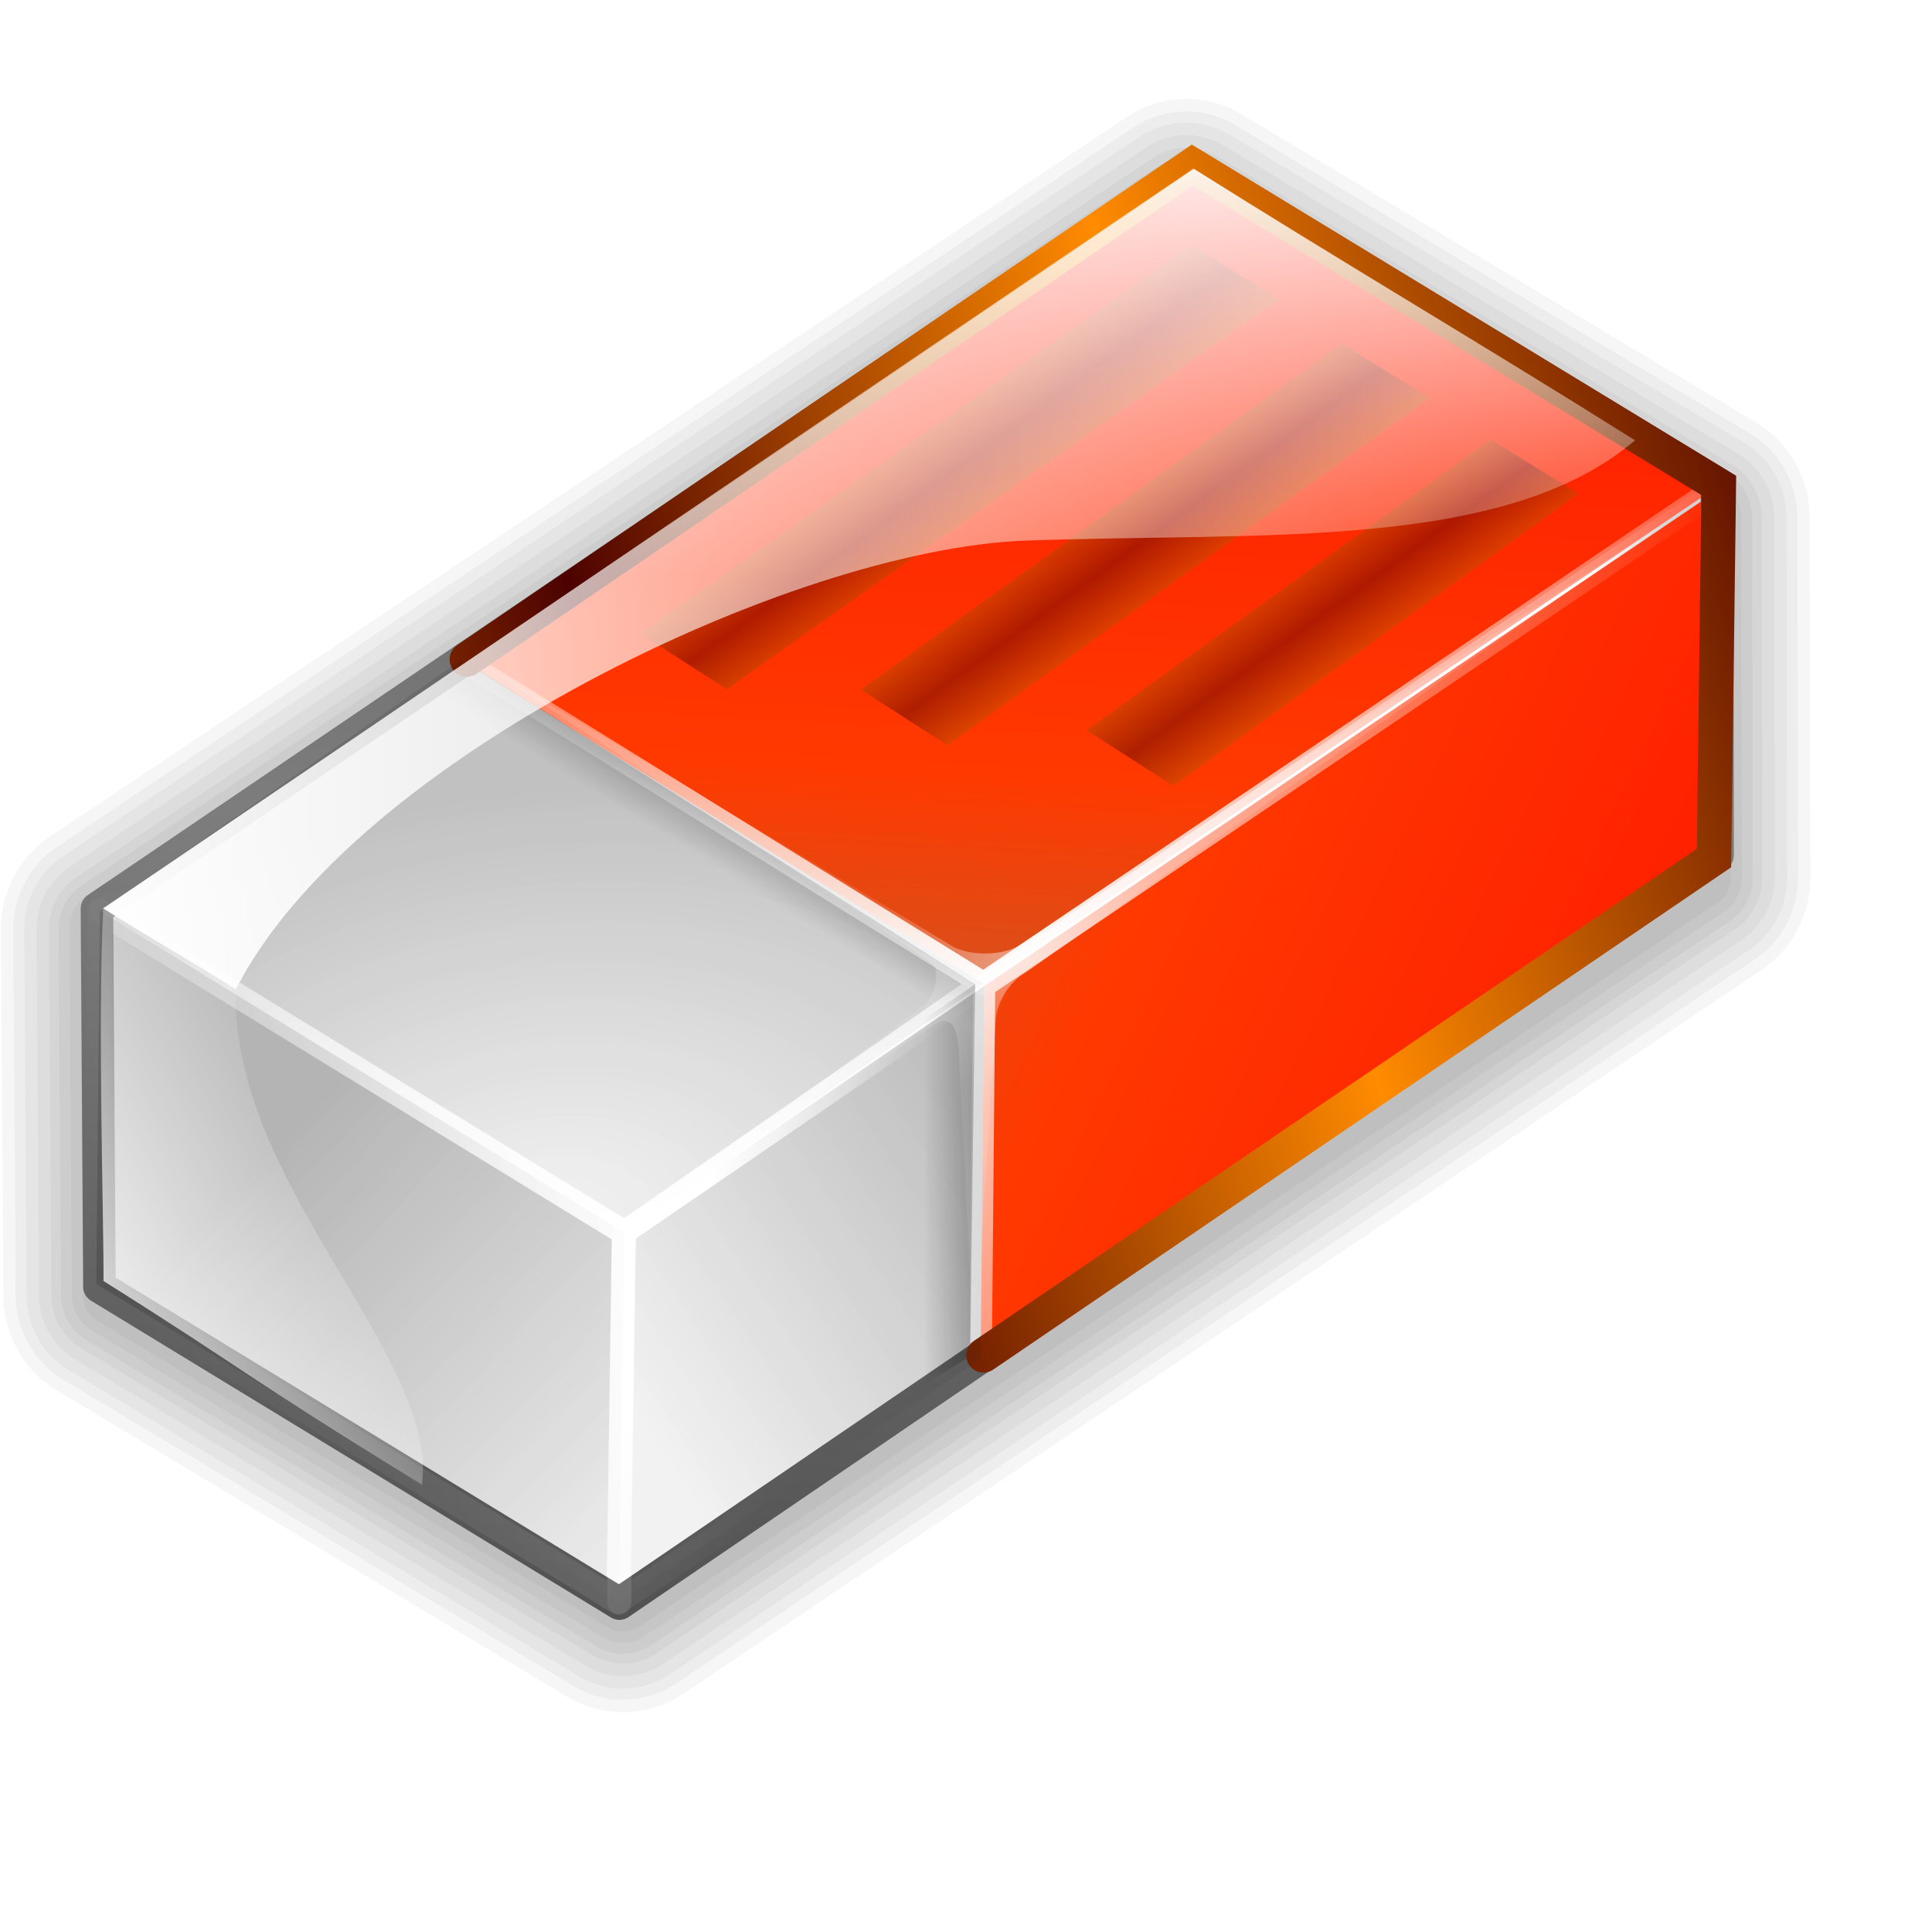
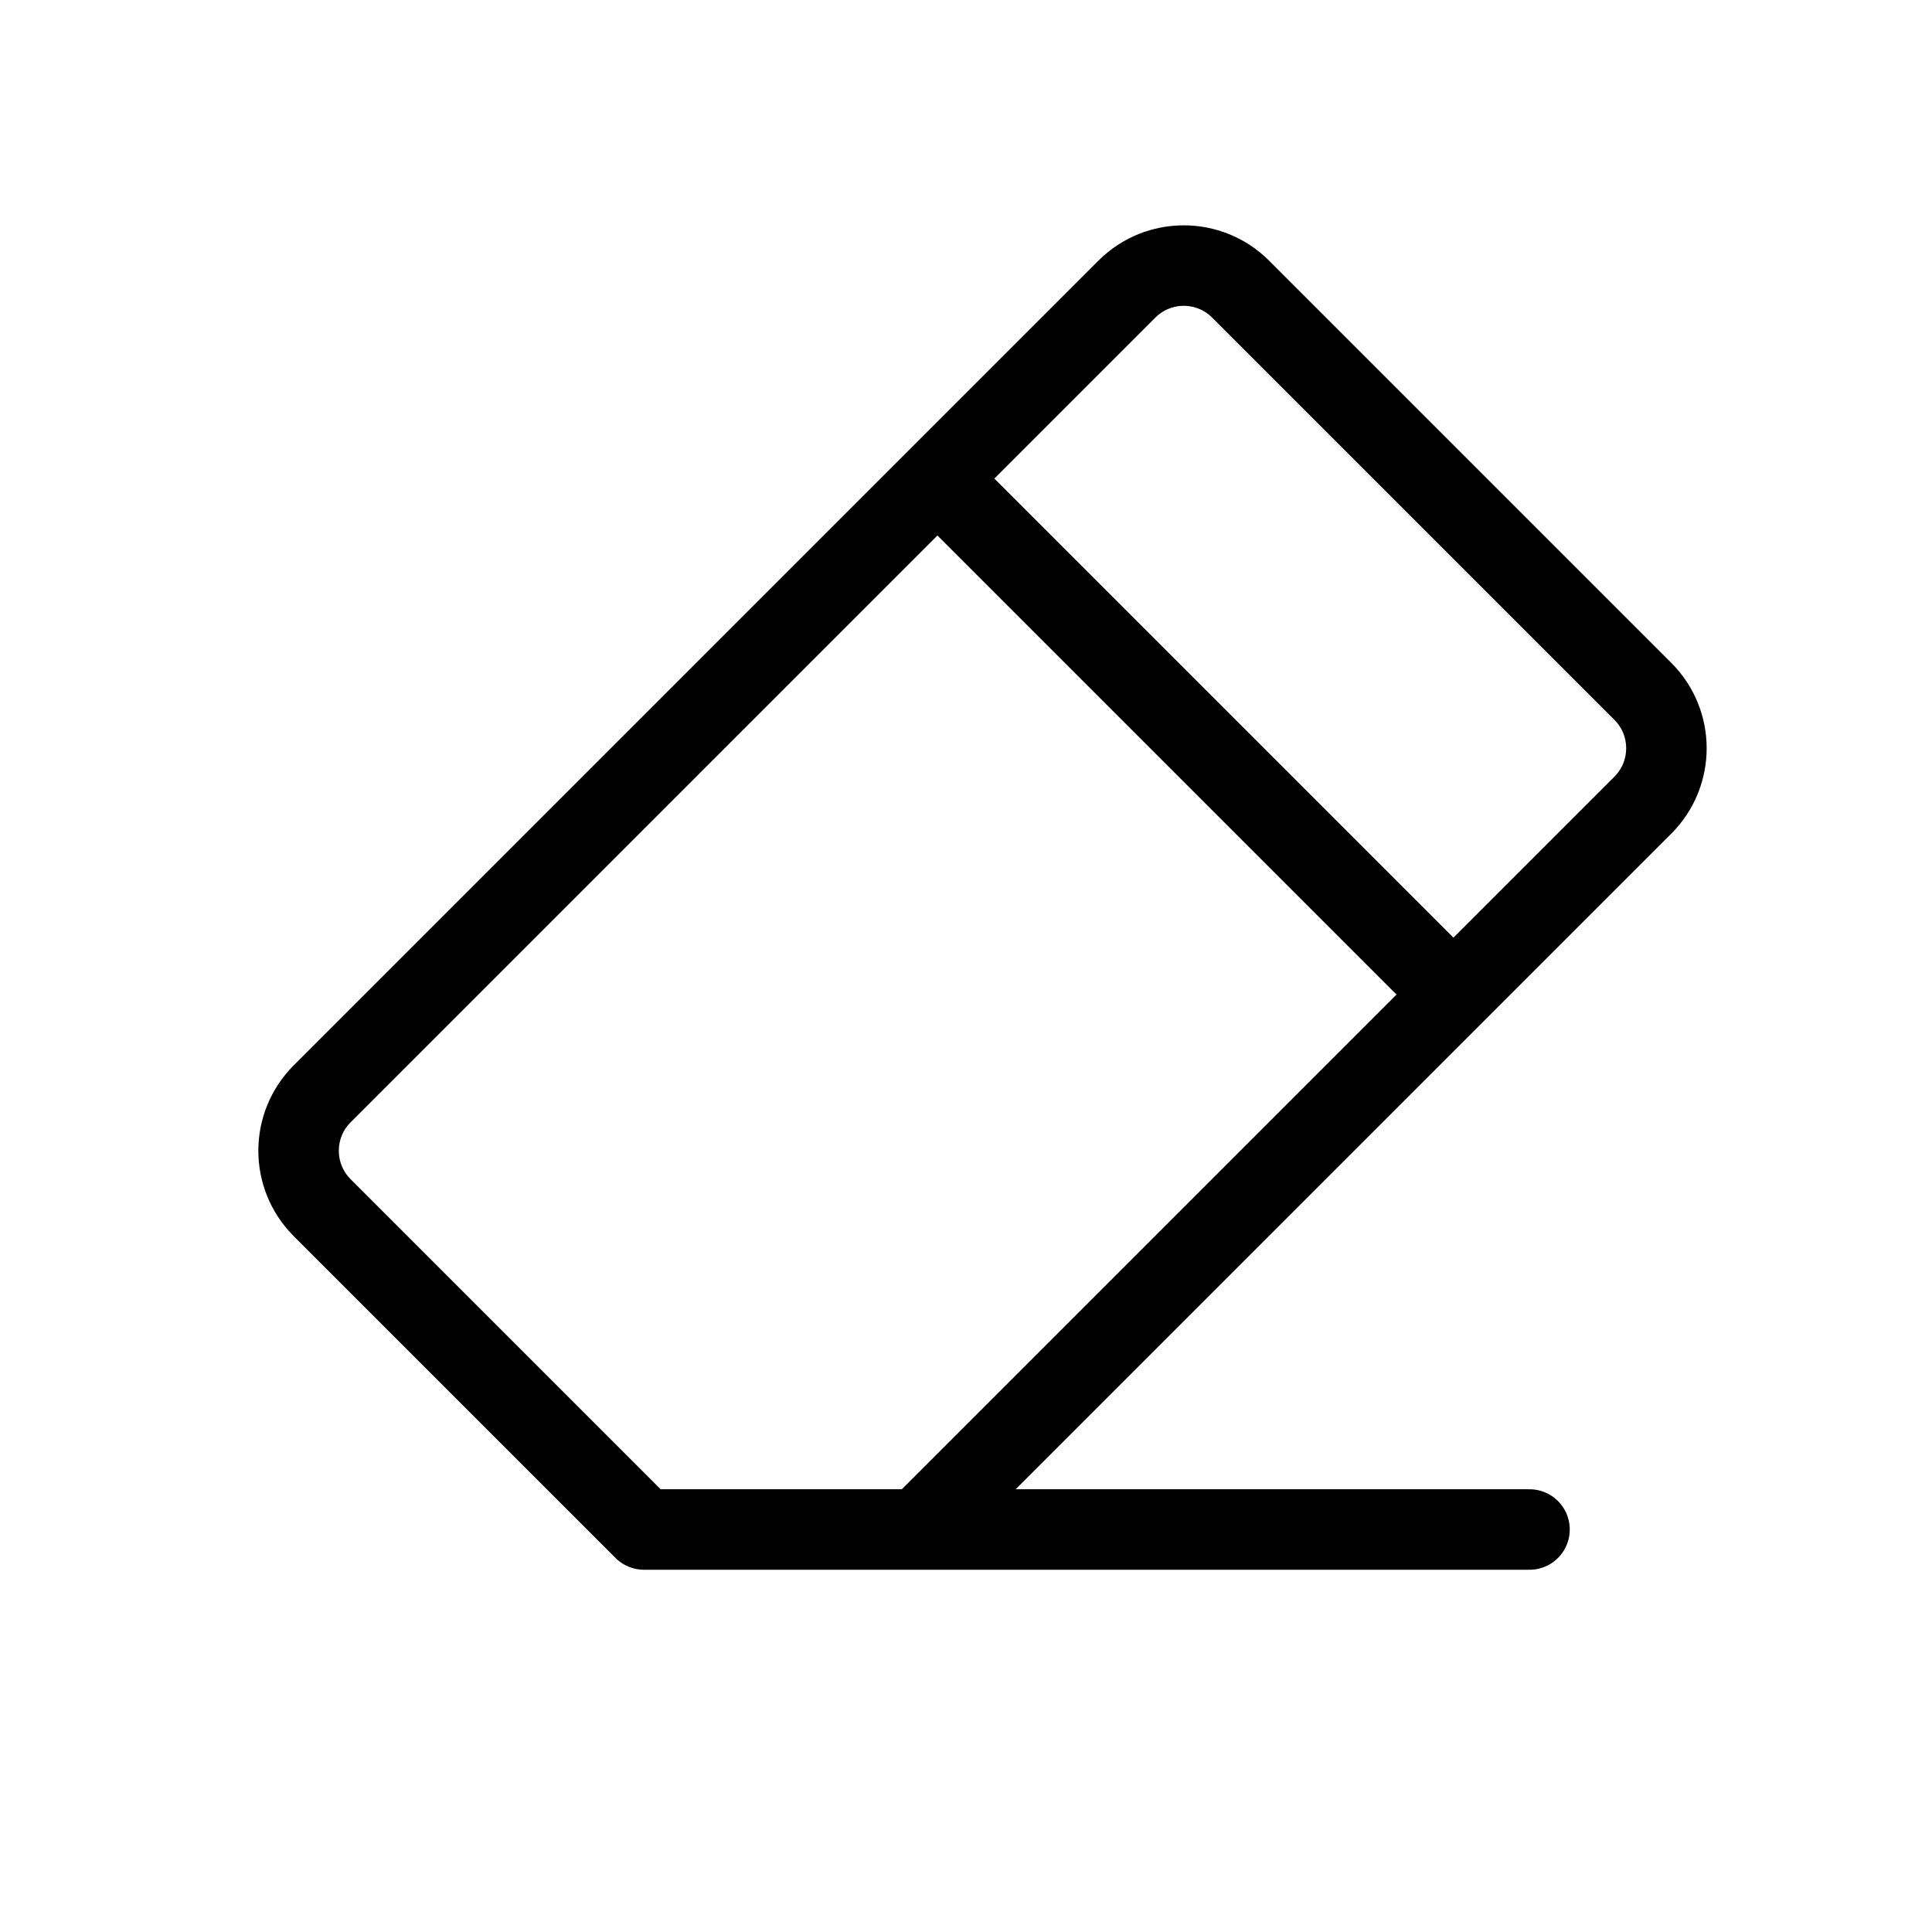
- <svg xmlns="http://www.w3.org/2000/svg" xmlns:xlink="http://www.w3.org/1999/xlink" width="64" height="64">
-   <linearGradient id="a">
-     <stop offset="0" stop-color="#fff" />
-     <stop offset="1" stop-color="#d5d4d4" />
-   </linearGradient>
-   <linearGradient id="c">
-     <stop offset="0" stop-color="#ff0d00" />
-     <stop offset=".746" stop-color="#ff3900" />
-     <stop offset="1" stop-color="#d05521" />
-   </linearGradient>
-   <linearGradient id="d">
-     <stop offset="0" stop-color="#7d7d7d" />
-     <stop offset="1" />
-   </linearGradient>
-   <linearGradient id="e">
-     <stop offset="0" />
-     <stop offset="1" stop-opacity="0" />
-   </linearGradient>
-   <linearGradient id="f">
-     <stop offset="0" stop-color="#ff8b00" />
-     <stop offset="1" stop-color="#4d0200" />
-   </linearGradient>
-   <linearGradient id="b">
-     <stop offset="0" stop-color="#fff" />
-     <stop offset="1" stop-color="#fff" stop-opacity="0" />
-   </linearGradient>
-   <radialGradient id="g" cx="86.514" cy="332.373" r="83.26" gradientTransform="matrix(.213776 -.01488243 0 .141649 7.587243 -13.64974)" gradientUnits="userSpaceOnUse" xlink:href="#a" />
-   <linearGradient id="h" x1="86.514" x2="73.286" y1="335.761" y2="247.073" gradientTransform="matrix(.213776 -.01488243 0 .141649 7.587243 -13.64974)" gradientUnits="userSpaceOnUse" xlink:href="#b" />
-   <linearGradient id="i" x1="132.73" x2="84.004" y1="279.475" y2="210.463" gradientTransform="matrix(.148555 -.01034192 0 .203839 7.587243 -13.64974)" gradientUnits="userSpaceOnUse" xlink:href="#a" />
-   <linearGradient id="j" x1="136.557" x2="54.608" y1="213.436" y2="250.543" gradientTransform="matrix(.148555 -.01034192 0 .203839 7.587243 -13.64974)" gradientUnits="userSpaceOnUse" xlink:href="#b" />
-   <linearGradient id="k" x1="145.422" x2="198.285" y1="264.702" y2="218.749" gradientTransform="matrix(.148555 -.01034192 0 .203839 7.587243 -13.64974)" gradientUnits="userSpaceOnUse" xlink:href="#a" />
-   <linearGradient id="l" x1="159.182" x2="184.119" y1="219.685" y2="234.354" gradientTransform="matrix(.137376 -.0095637 0 .220427 7.587243 -13.64974)" gradientUnits="userSpaceOnUse" xlink:href="#b" />
-   <linearGradient id="m" x1="36.607" x2="28.654" y1="4.884" y2="47.245" gradientTransform="matrix(.966397 -.06727759 0 .619743 10.91416 -.430682)" gradientUnits="userSpaceOnUse" xlink:href="#c" />
-   <linearGradient id="n" x1="134.593" x2="126.826" y1="300.555" y2="189.893" gradientTransform="matrix(.217299 -.01512773 0 .139352 7.587243 -13.64974)" gradientUnits="userSpaceOnUse" xlink:href="#b" />
-   <linearGradient id="o" x1="77.83" x2="40.121" y1="43.692" y2="18.128" gradientTransform="matrix(.660667 -.04599357 0 .906535 10.91416 -.430682)" gradientUnits="userSpaceOnUse" xlink:href="#c" />
-   <linearGradient id="p" x1="188.097" x2="269.306" y1="173.354" y2="220.313" gradientTransform="matrix(.165487 -.01152071 0 .182982 7.587243 -13.64974)" gradientUnits="userSpaceOnUse" xlink:href="#b" />
-   <linearGradient id="q" x1="138.685" x2="90.955" y1="221.05" y2="574.67" gradientTransform="matrix(.198922 -.01384834 0 .171745 7.587243 -14.29213)" gradientUnits="userSpaceOnUse" spreadMethod="reflect" xlink:href="#d" />
-   <linearGradient id="r" x1="124.513" x2="99.415" y1="199.205" y2="224.954" gradientTransform="matrix(.207236 -.0144272 0 .146119 7.587247 -10.30339)" gradientUnits="userSpaceOnUse" xlink:href="#e" />
-   <linearGradient id="s" x1="163.743" x2="137.31" y1="301.157" y2="301.158" gradientTransform="matrix(.207236 -.0144272 0 .146119 7.587247 -10.30339)" gradientUnits="userSpaceOnUse" xlink:href="#e" />
-   <radialGradient id="t" cx="145.828" cy="265.9" r="24.113" gradientTransform="matrix(.214121 -.01490648 0 .141421 7.587247 -10.30339)" gradientUnits="userSpaceOnUse">
-     <stop offset="0" stop-color="#fff" stop-opacity=".475" />
-     <stop offset=".5" stop-color="#fff" stop-opacity=".258" />
-     <stop offset="1" stop-color="#fff" stop-opacity=".108" />
-   </radialGradient>
-   <linearGradient id="u" x1="119.803" x2="129.065" y1="179.833" y2="189.546" gradientTransform="matrix(.229385 -.01606838 .01314509 .148017 6.523484 -15.47198)" gradientUnits="userSpaceOnUse" spreadMethod="reflect" xlink:href="#f" />
-   <linearGradient id="v" x1="119.803" x2="129.065" y1="179.833" y2="189.546" gradientTransform="matrix(.229385 -.01606838 .01314509 .148017 10.60571 -12.79916)" gradientUnits="userSpaceOnUse" spreadMethod="reflect" xlink:href="#f" />
-   <linearGradient id="w" x1="119.803" x2="129.065" y1="179.833" y2="189.546" gradientTransform="matrix(.229385 -.01606838 .01314509 .148017 14.63618 -10.20351)" gradientUnits="userSpaceOnUse" spreadMethod="reflect" xlink:href="#f" />
-   <linearGradient id="x" x1="203.795" x2="120.083" y1="203.681" y2="229.926" gradientTransform="matrix(.1902 0 0 .179621 7.587243 -14.29213)" gradientUnits="userSpaceOnUse" spreadMethod="reflect" xlink:href="#f" />
-   <radialGradient id="y" cx="86.514" cy="332.373" r="83.26" gradientTransform="matrix(.213776 -.01488243 0 .141649 7.587243 -13.64974)" gradientUnits="userSpaceOnUse" xlink:href="#d" />
-   <linearGradient id="z" x1="24.254" x2="189.539" y1="213.059" y2="213.059" gradientTransform="matrix(.251838 0 0 .135659 7.587247 -14.29214)" gradientUnits="userSpaceOnUse" xlink:href="#b" />
-   <linearGradient id="A" x1="145.422" x2="198.285" y1="264.702" y2="218.749" gradientTransform="matrix(.148555 -.01034192 0 .203839 7.587243 -13.64974)" gradientUnits="userSpaceOnUse" xlink:href="#d" />
-   <linearGradient id="B" x1="132.73" x2="84.004" y1="279.475" y2="210.463" gradientTransform="matrix(.148555 -.01034192 0 .203839 7.587243 -13.64974)" gradientUnits="userSpaceOnUse" xlink:href="#d" />
-   <linearGradient id="C" x1="42.081" x2="88.821" y1="215.05" y2="172.018" gradientTransform="matrix(.138296 0 0 .247035 7.587247 -14.29214)" gradientUnits="userSpaceOnUse" xlink:href="#b" />
-   <linearGradient id="D" x1="149.748" x2="144.137" y1="120.636" y2="216.482" gradientTransform="matrix(.251838 0 0 .135659 7.587247 -14.29214)" gradientUnits="userSpaceOnUse" xlink:href="#b" />
-   <g transform="matrix(1.223235 0 0 1.223235 -13.50692 1.184487)">
-     <g stroke-linecap="round" stroke-linejoin="round">
-       <g fill="none" stroke="#000" stroke-opacity=".036" transform="matrix(.696199 0 0 .708248 21.27651 37.84947)">
-         <path stroke-width="8.475" d="m31.444-46.787 20.013 11.782.023 13.752-41.95 27.679-19.862-11.717-.094-13.99z" />
-         <path stroke-width="7.516" d="m31.444-46.787 20.013 11.782.023 13.752-41.95 27.679-19.862-11.717-.094-13.99z" />
-         <path stroke-width="6.663" d="m31.444-46.787 20.013 11.782.023 13.752-41.95 27.679-19.862-11.717-.094-13.99z" />
-         <path stroke-width="5.704" d="m31.444-46.787 20.013 11.782.023 13.752-41.95 27.679-19.862-11.717-.094-13.99z" />
-         <path stroke-width="4.744" d="m31.444-46.787 20.013 11.782.023 13.752-41.95 27.679-19.862-11.717-.094-13.99z" />
-         <path stroke-width="3.998" d="m31.444-46.787 20.013 11.782.023 13.752-41.95 27.679-19.862-11.717-.094-13.99z" />
-         <path stroke-width="3.145" d="m31.444-46.787 20.013 11.782.023 13.752-41.95 27.679-19.862-11.717-.094-13.99z" />
-         <path stroke-width="2.292" d="m31.444-46.787 20.013 11.782.023 13.752-41.95 27.679-19.862-11.717-.094-13.99z" />
-       </g>
-       <path fill="url(#g)" fill-rule="evenodd" stroke="url(#h)" stroke-width=".649" d="m23.527 16.908 14.148 8.759-9.728 6.743-14.203-8.704z" />
-       <path fill="url(#i)" fill-rule="evenodd" stroke="url(#j)" stroke-width=".672" d="m13.651 33.802 14.148 8.622.148-10.015-14.203-8.704z" />
-       <path fill="url(#k)" fill-rule="evenodd" stroke="url(#l)" stroke-width=".626" d="m37.6 35.833-9.801 6.591.148-10.015 9.746-6.674z" />
-       <path fill="url(#m)" fill-rule="evenodd" stroke="url(#n)" stroke-width=".626" d="m23.527 16.908 14.148 8.759 19.851-13.441-14.203-8.704z" />
-       <path fill="url(#o)" fill-rule="evenodd" stroke="url(#p)" stroke-width=".603" d="m37.6 35.833 19.876-13.553.148-10.015-19.931 13.471z" />
-       <path fill="none" stroke="url(#q)" stroke-width=".881" d="m43.352 3.496 14.188 8.627.016 10.069-29.74 20.266-14.081-8.579-.067-10.244z" />
-     </g>
-     <path fill="url(#r)" fill-rule="evenodd" d="m23.734 16.986 13.714 8.696-1.357.931-13.573-8.885z" />
-     <path fill="url(#r)" fill-rule="evenodd" d="m37.314 35.763.135-10.08-1.357.931.006 9.891z" />
-     <path fill="url(#s)" fill-rule="evenodd" d="m37.314 35.763.135-10.08-1.357.931.006 9.891z" />
-     <path fill="url(#t)" fill-rule="evenodd" d="m57.115 12.517-18.535 12.156c-.57.276-1.338.2-1.711.005l-12.867-7.725 12.315 8.182c.184.327.022.952-.337 1.18l-8.259 6.111 8.597-5.618c.523-.375.65.19.679.58l.424 8.322.585-9.02c.02-.511.386-1.092.801-1.311z" />
-     <path fill="url(#u)" fill-rule="evenodd" d="m28.382 16.19 2.346 1.508 14.95-10.564-2.381-1.47z" opacity=".451" />
-     <path fill="url(#v)" fill-rule="evenodd" d="m34.355 17.707 2.346 1.508 13.06-9.408-2.381-1.47z" opacity=".451" />
-     <path fill="url(#w)" fill-rule="evenodd" d="m40.471 18.807 2.346 1.508 10.974-7.913-2.381-1.47z" opacity=".451" />
-     <path fill="none" stroke="url(#x)" stroke-linecap="round" stroke-width=".936" d="m23.686 16.89 19.645-13.387 14.257 8.674-.13 10.092-19.782 13.465" />
-     <path fill="url(#y)" fill-rule="evenodd" stroke="url(#h)" stroke-linecap="round" stroke-linejoin="round" stroke-width=".649" d="m23.527 16.908 14.148 8.759-9.728 6.743-14.203-8.704z" opacity=".091" />
-     <path fill="url(#z)" fill-rule="evenodd" d="m43.358 3.591c4.005 2.519 7.957 4.847 11.962 7.366-3.529 3.013-10.138 2.481-16.518 2.716-6.315.234-18.203 5.925-21.373 12.15-1.245-.787-2.35-1.405-3.594-2.192 9.87-6.688 19.653-13.352 29.523-20.04z" />
-     <path fill="url(#A)" fill-rule="evenodd" stroke="url(#l)" stroke-linecap="round" stroke-linejoin="round" stroke-width=".626" d="m37.6 35.833-9.801 6.591.148-10.015 9.746-6.674z" opacity=".099" />
-     <path fill="url(#B)" fill-rule="evenodd" stroke="url(#j)" stroke-linecap="round" stroke-linejoin="round" stroke-width=".672" d="m13.651 33.802 14.148 8.622.148-10.015-14.203-8.704z" opacity=".15" />
-     <path fill="url(#C)" fill-rule="evenodd" d="m13.845 33.722c4.005 2.519 3.643 2.454 8.625 5.517.447-3.514-5.194-8.153-5.04-13.417-1.245-.787-2.347-1.415-3.592-2.201-.155 3.114.02 8.643.007 10.101z" />
-     <path fill="url(#D)" fill-rule="evenodd" d="m43.371 3.604c4.005 2.519 7.945 4.834 11.949 7.352-3.529 3.013-10.138 2.481-16.518 2.716-6.315.234-18.203 5.925-21.373 12.15-1.245-.787-2.033-1.573-3.278-2.36 9.87-6.688 19.349-13.171 29.22-19.859z" />
-   </g>
+ <svg xmlns="http://www.w3.org/2000/svg" class="icon icon-tabler icon-tabler-eraser" width="100" height="100" viewBox="0 0 24 24" stroke-width="1" stroke="#000000" fill="none" stroke-linecap="round" stroke-linejoin="round">
+   <path stroke="none" d="M0 0h24v24H0z" fill="none" />
+   <path d="M19 19h-11l-4 -4a1 1 0 0 1 0 -1.41l10 -10a1 1 0 0 1 1.41 0l5 5a1 1 0 0 1 0 1.41l-9 9" />
+   <line x1="18" y1="12.3" x2="11.7" y2="6" />
</svg>
